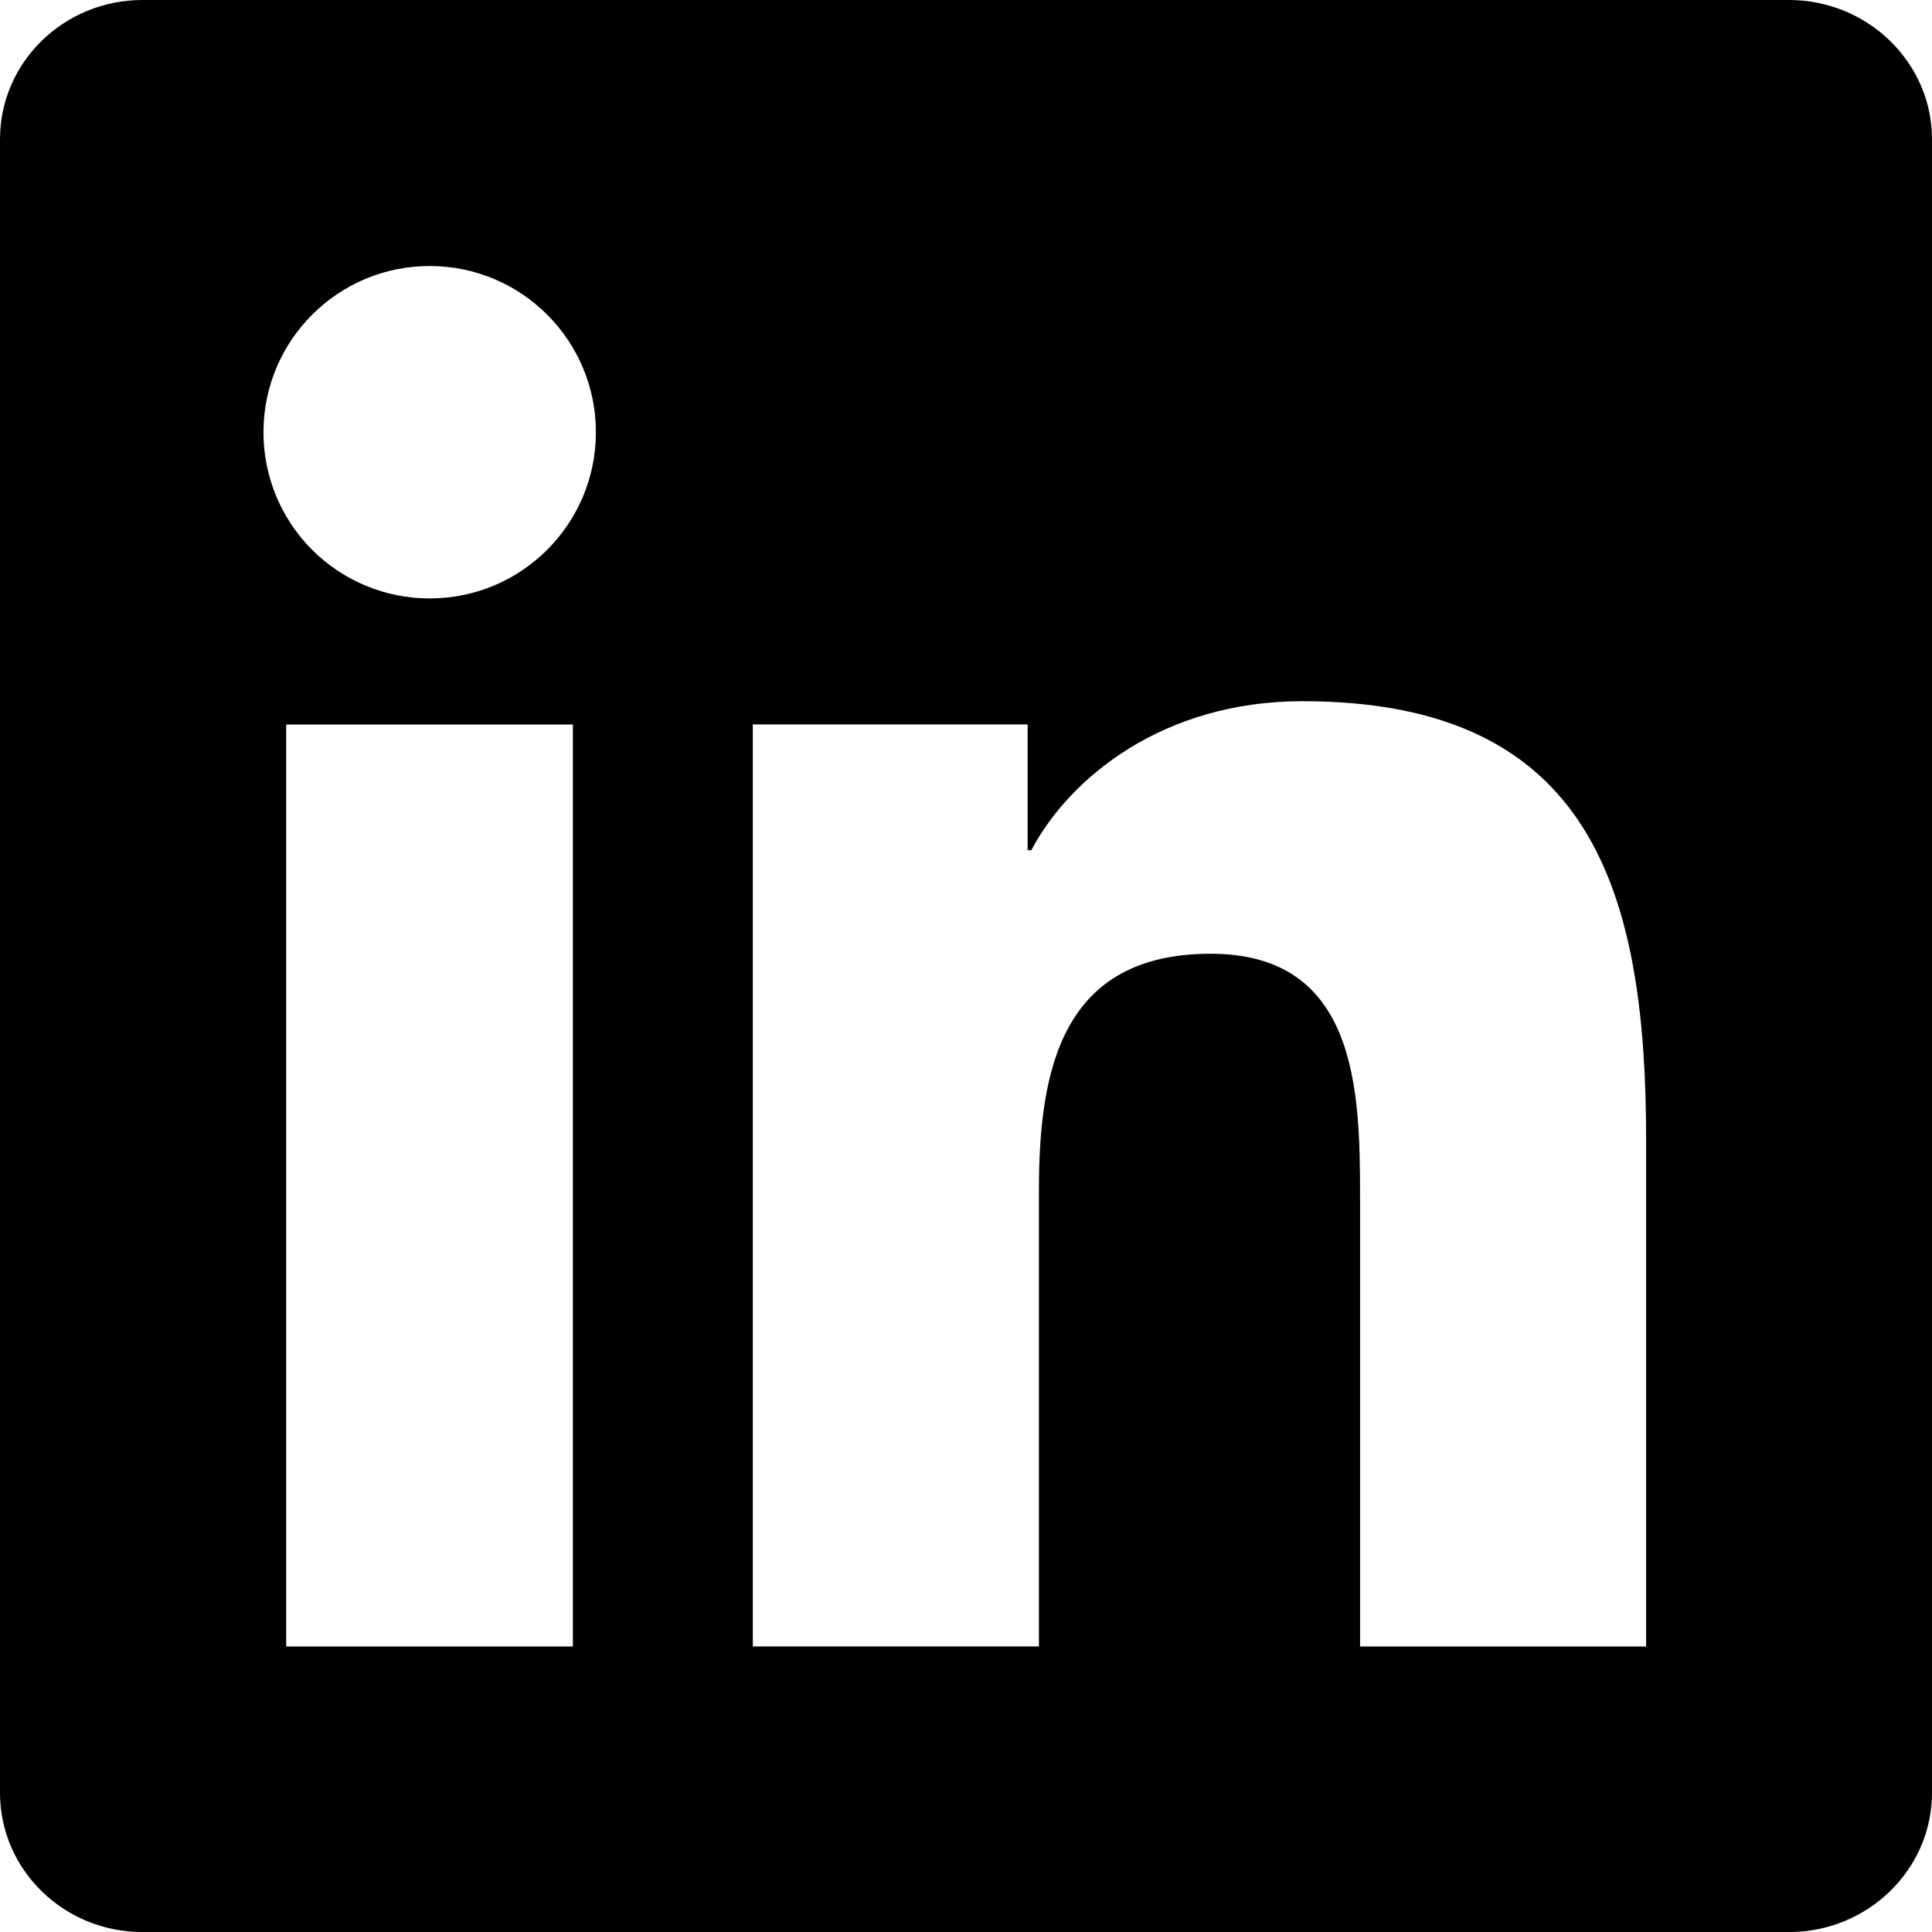
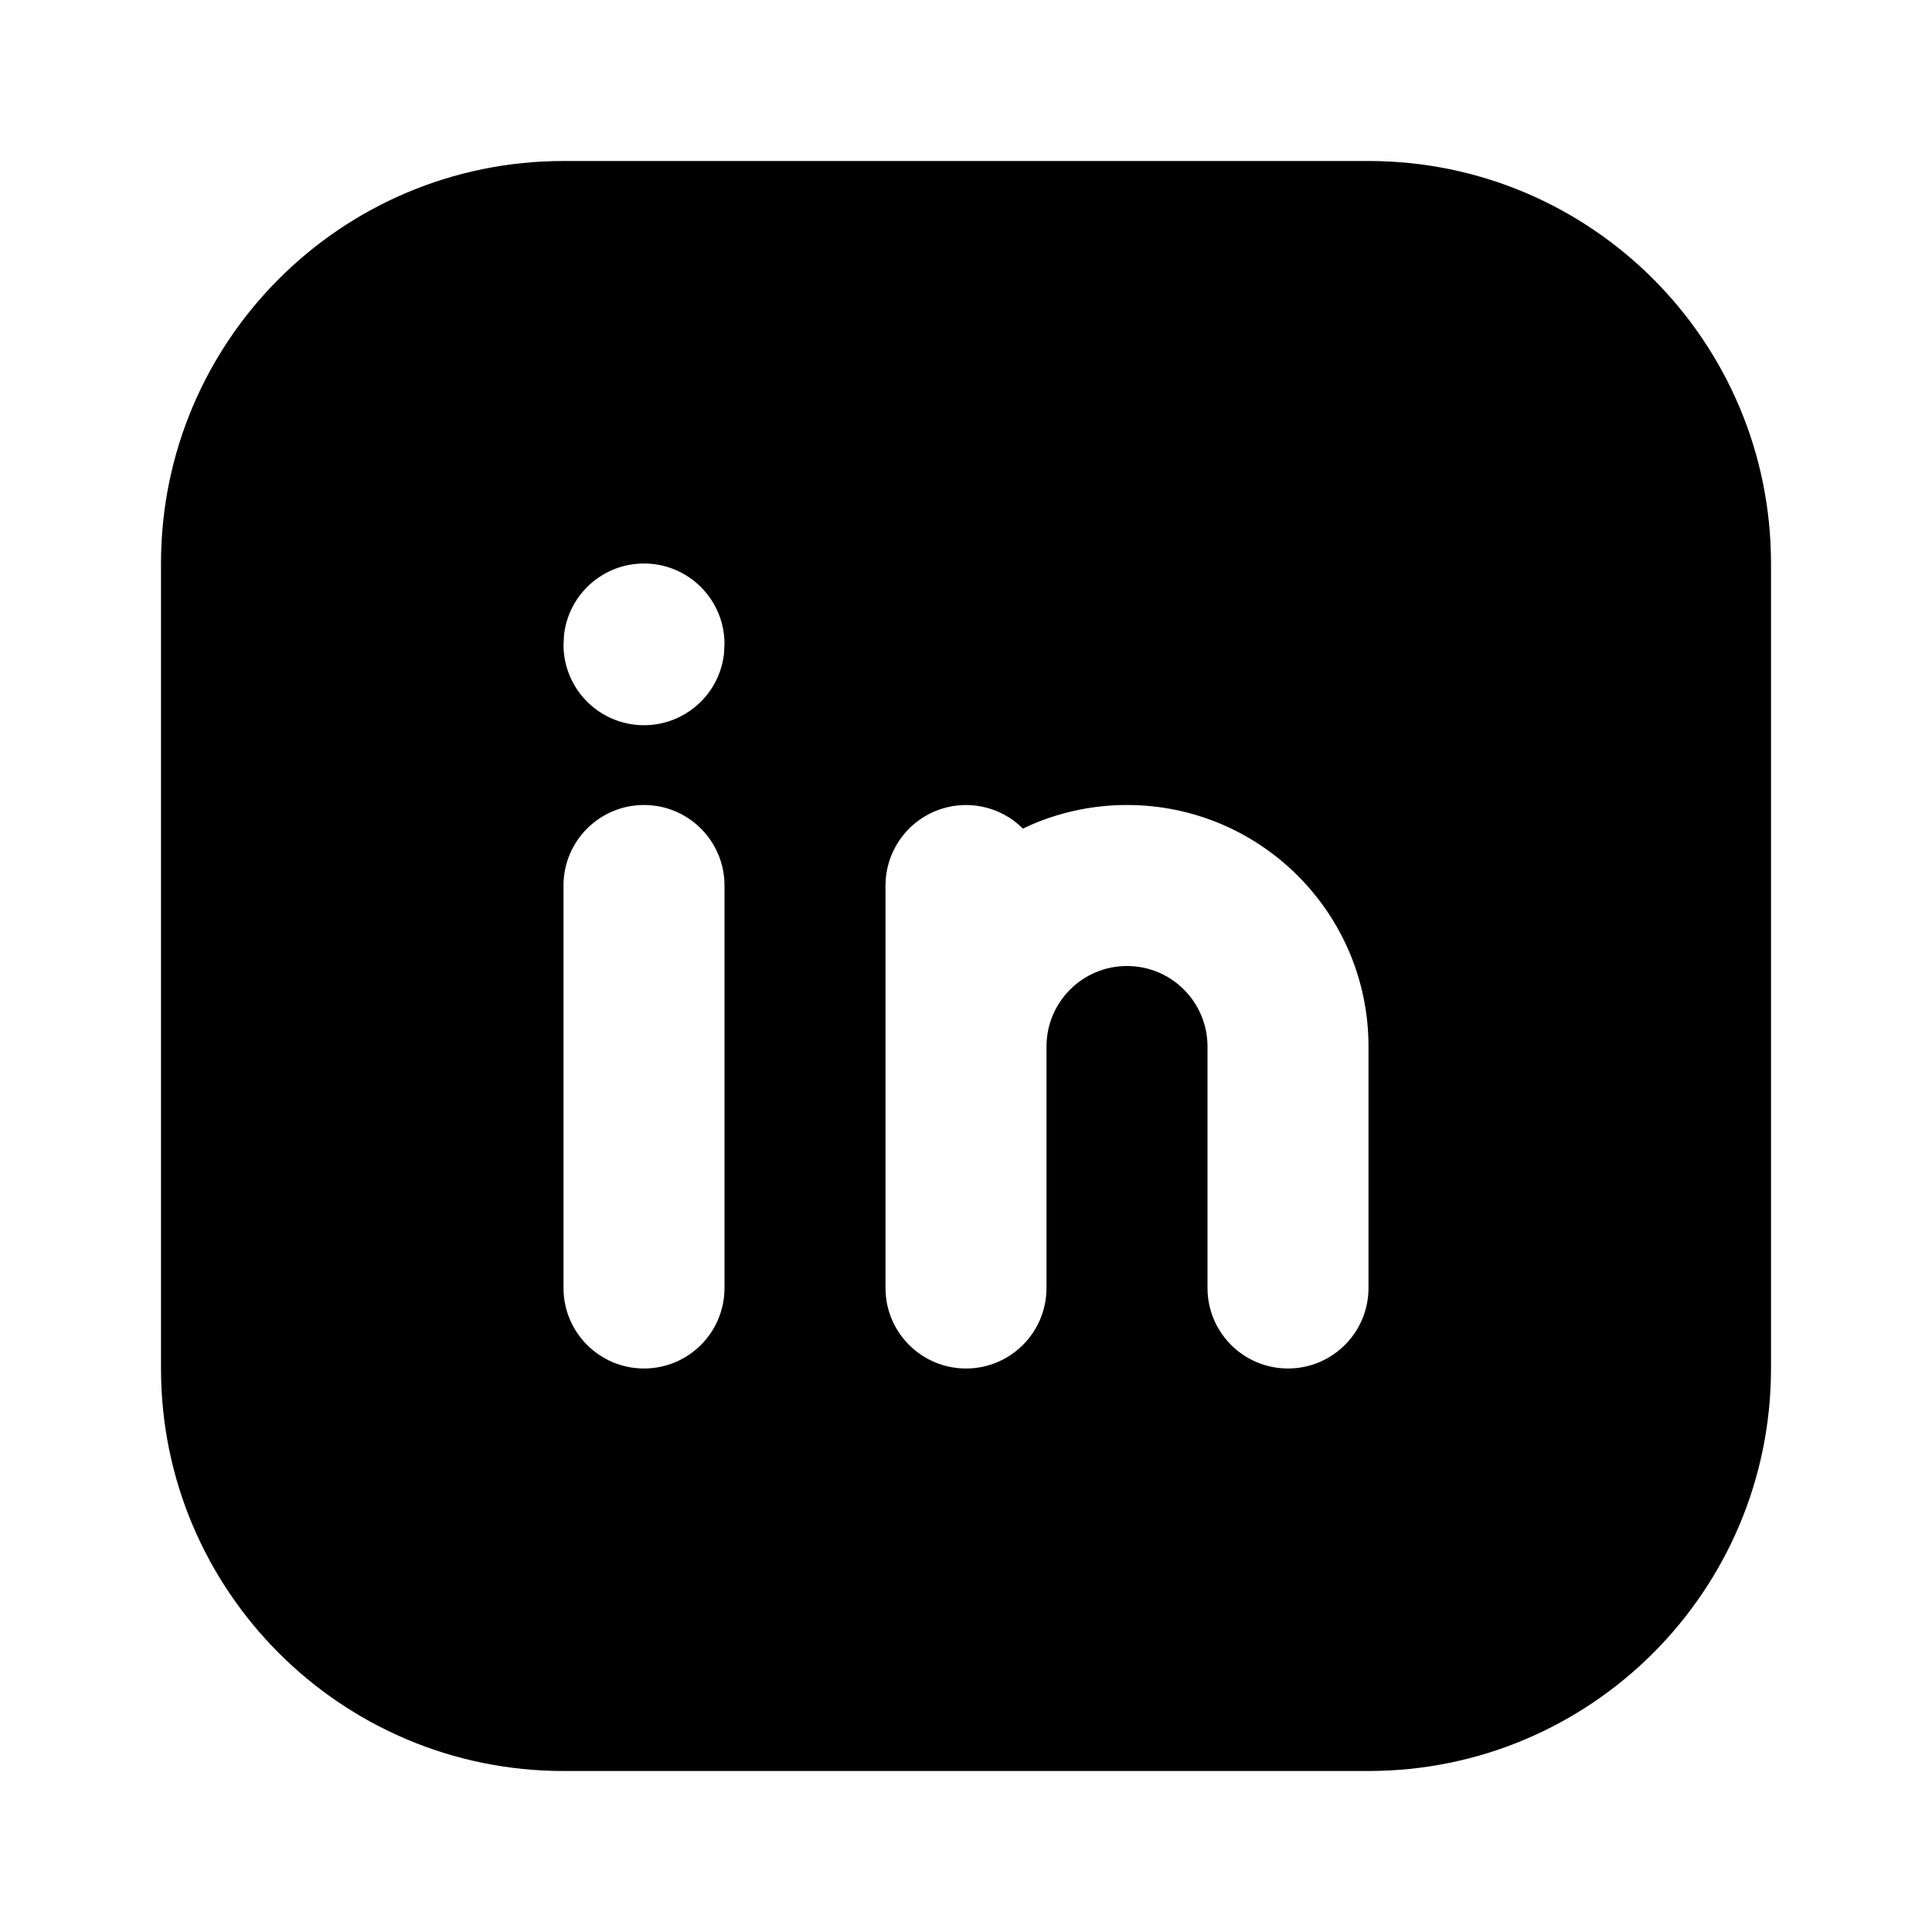
- <svg xmlns="http://www.w3.org/2000/svg" width="256" height="256" viewBox="0 0 32 32" fill="#000000">
-   <path fill="currentcolor" d="M27.26 27.271h-4.733v-7.427c0-1.771-.037-4.047-2.475-4.047c-2.468 0-2.844 1.921-2.844 3.916v7.557h-4.739V11.999h4.552v2.083h.061c.636-1.203 2.183-2.468 4.491-2.468c4.801 0 5.692 3.161 5.692 7.271v8.385zM7.115 9.912a2.75 2.75 0 0 1-2.751-2.756a2.753 2.753 0 1 1 2.751 2.756zm2.374 17.359H4.74V12h4.749zM29.636 0H2.36C1.057 0 0 1.031 0 2.307v27.387c0 1.276 1.057 2.307 2.36 2.307h27.271c1.301 0 2.369-1.031 2.369-2.307V2.307C32 1.031 30.932 0 29.631 0z" />
+ <svg xmlns="http://www.w3.org/2000/svg" width="24" height="24" viewBox="0 0 24 24" fill="currentColor" class="icon icon-tabler icons-tabler-filled icon-tabler-brand-linkedin">
+   <path stroke="none" d="M0 0h24v24H0z" fill="none" />
+   <path d="M17 2a5 5 0 0 1 5 5v10a5 5 0 0 1 -5 5h-10a5 5 0 0 1 -5 -5v-10a5 5 0 0 1 5 -5zm-9 8a1 1 0 0 0 -1 1v5a1 1 0 0 0 2 0v-5a1 1 0 0 0 -1 -1m6 0a3 3 0 0 0 -1.168 .236l-.125 .057a1 1 0 0 0 -1.707 .707v5a1 1 0 0 0 2 0v-3a1 1 0 0 1 2 0v3a1 1 0 0 0 2 0v-3a3 3 0 0 0 -3 -3m-6 -3a1 1 0 0 0 -.993 .883l-.007 .127a1 1 0 0 0 1.993 .117l.007 -.127a1 1 0 0 0 -1 -1" />
</svg>
